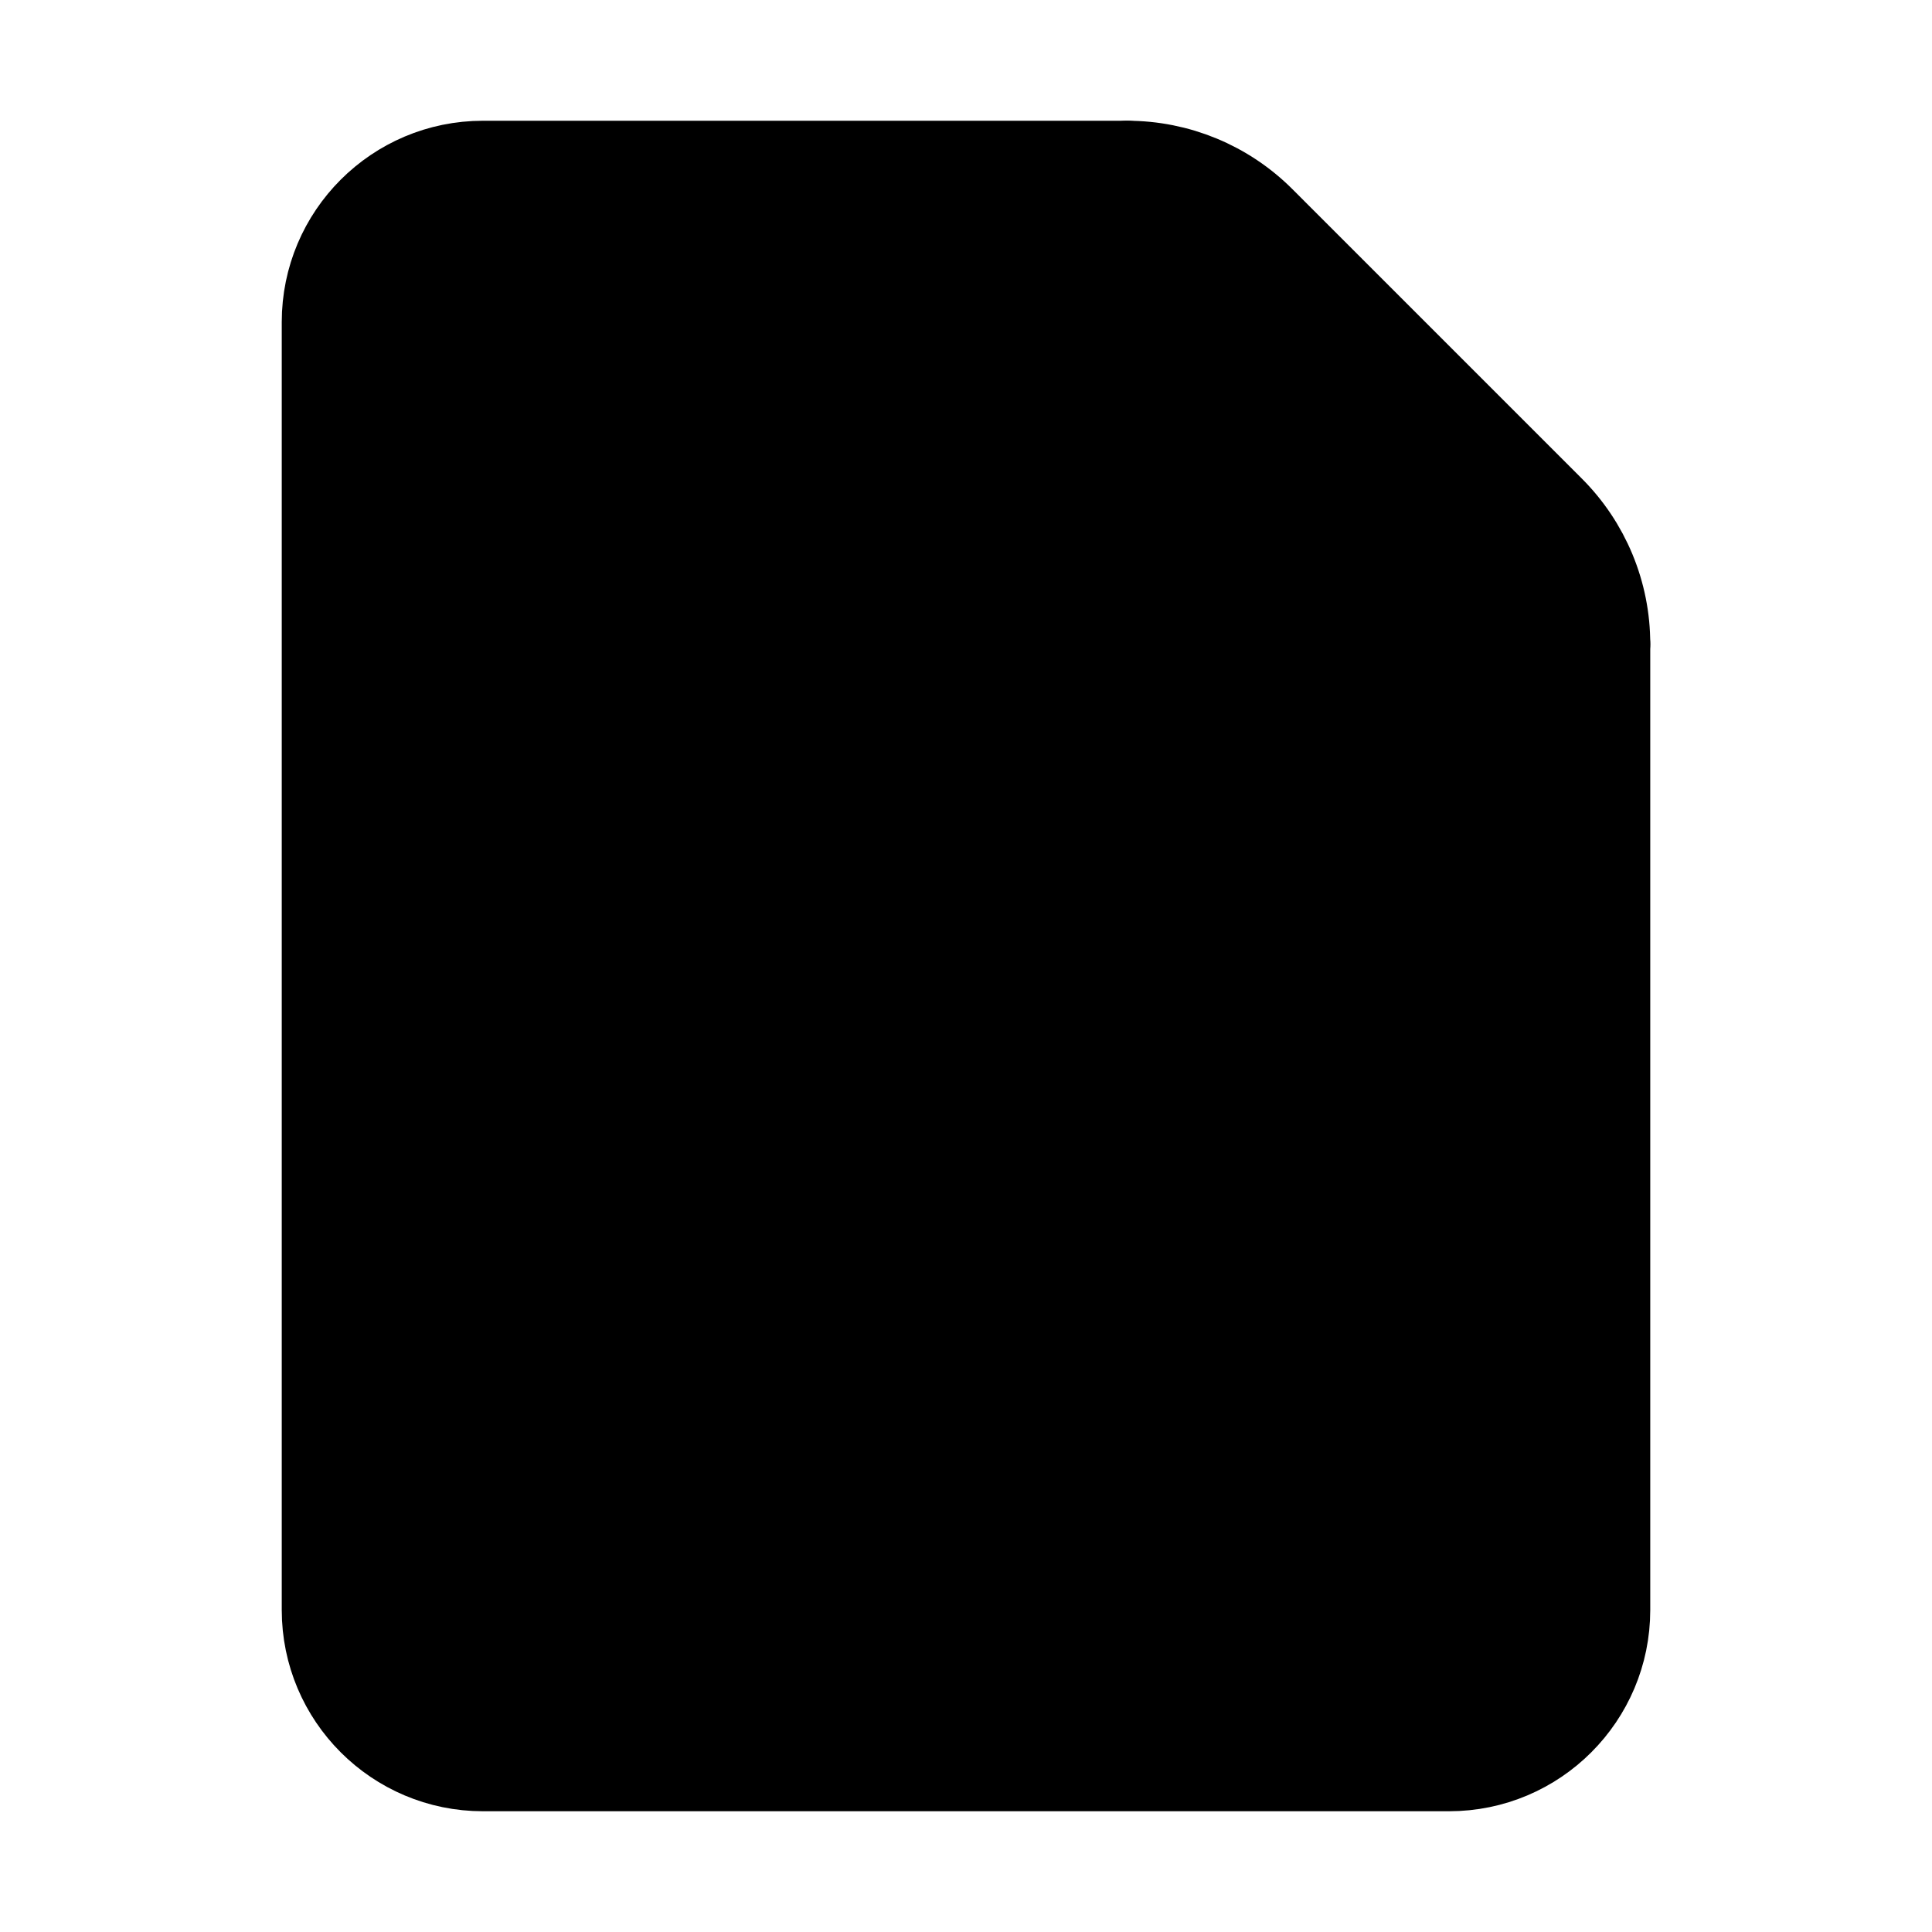
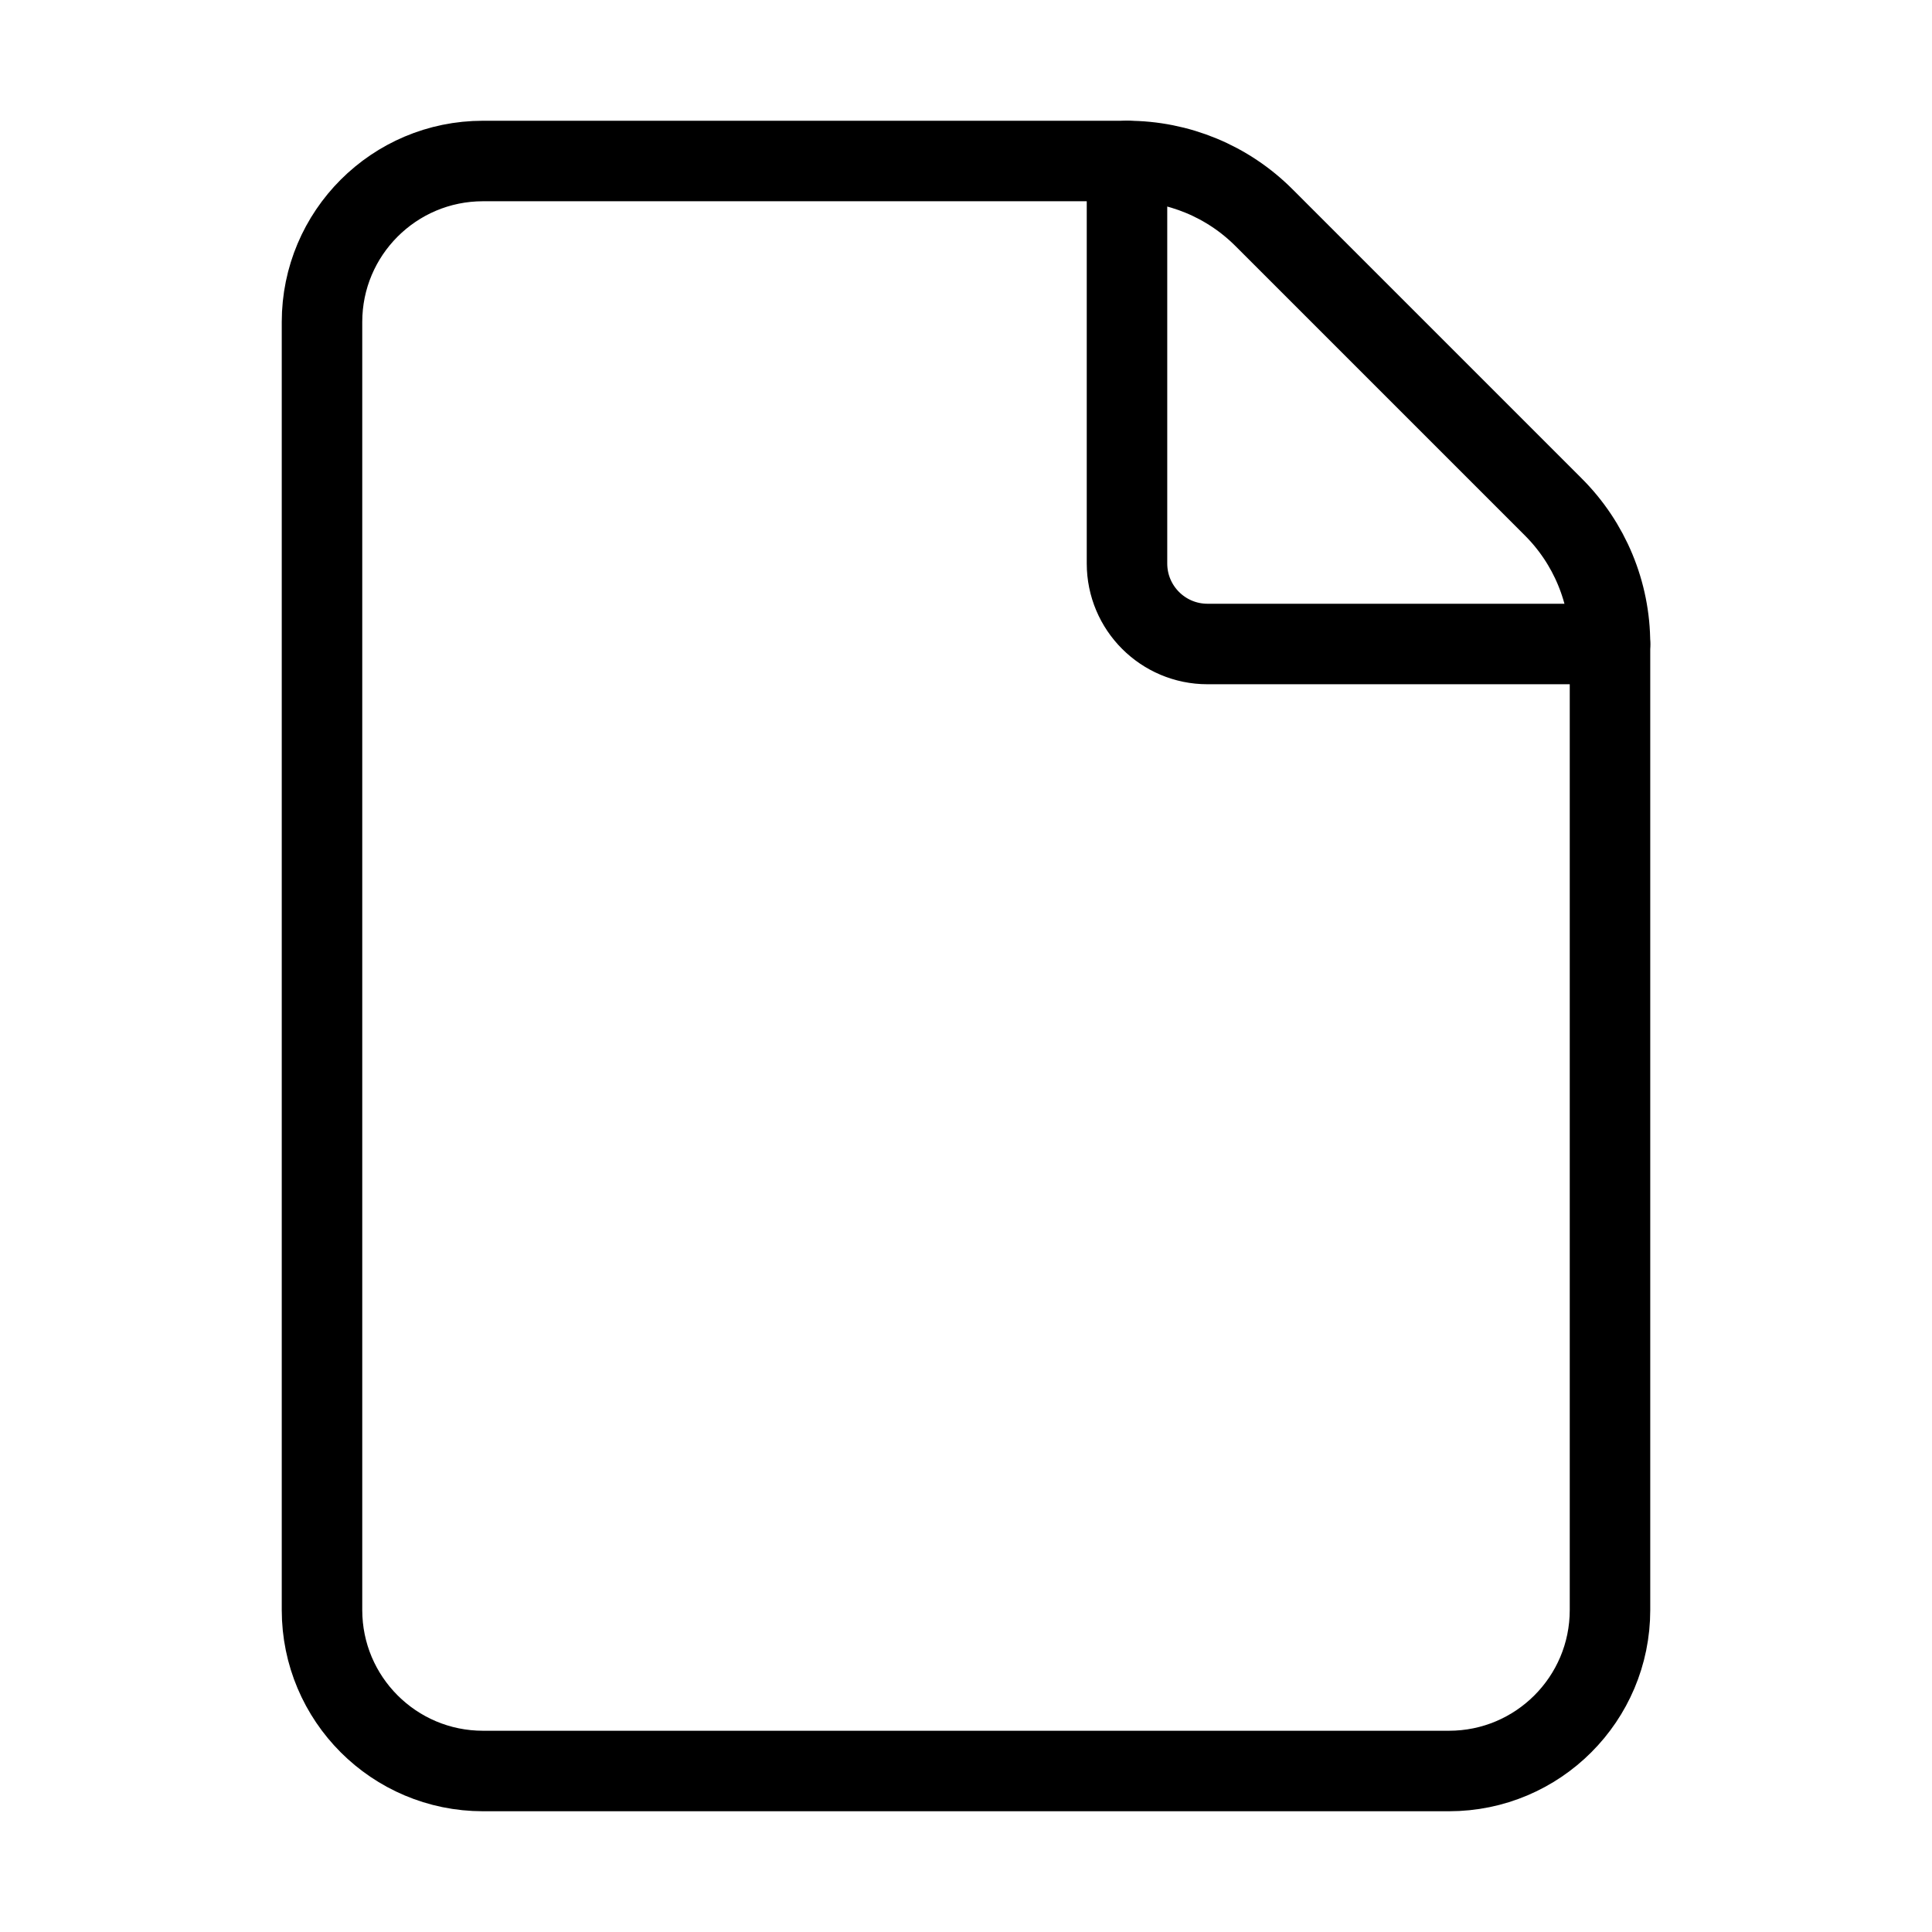
- <svg xmlns="http://www.w3.org/2000/svg" width="32" height="32" viewBox="0 0 24 24" fill="currentColor" stroke="currentColor" stroke-width="1" stroke-linecap="round" stroke-linejoin="round" class="electron-a">
+ <svg xmlns="http://www.w3.org/2000/svg" width="32" height="32" viewBox="0 0 24 24" fill="none" stroke="currentColor" stroke-width="1" stroke-linecap="round" stroke-linejoin="round" class="electron-a">
  <path d="M6 22a2 2 0 0 1-2-2V4a2 2 0 0 1 2-2h8a2.4 2.4 0 0 1 1.704.706l3.588 3.588A2.4 2.4 0 0 1 20 8v12a2 2 0 0 1-2 2z" />
  <path d="M14 2v5a1 1 0 0 0 1 1h5" />
</svg>
